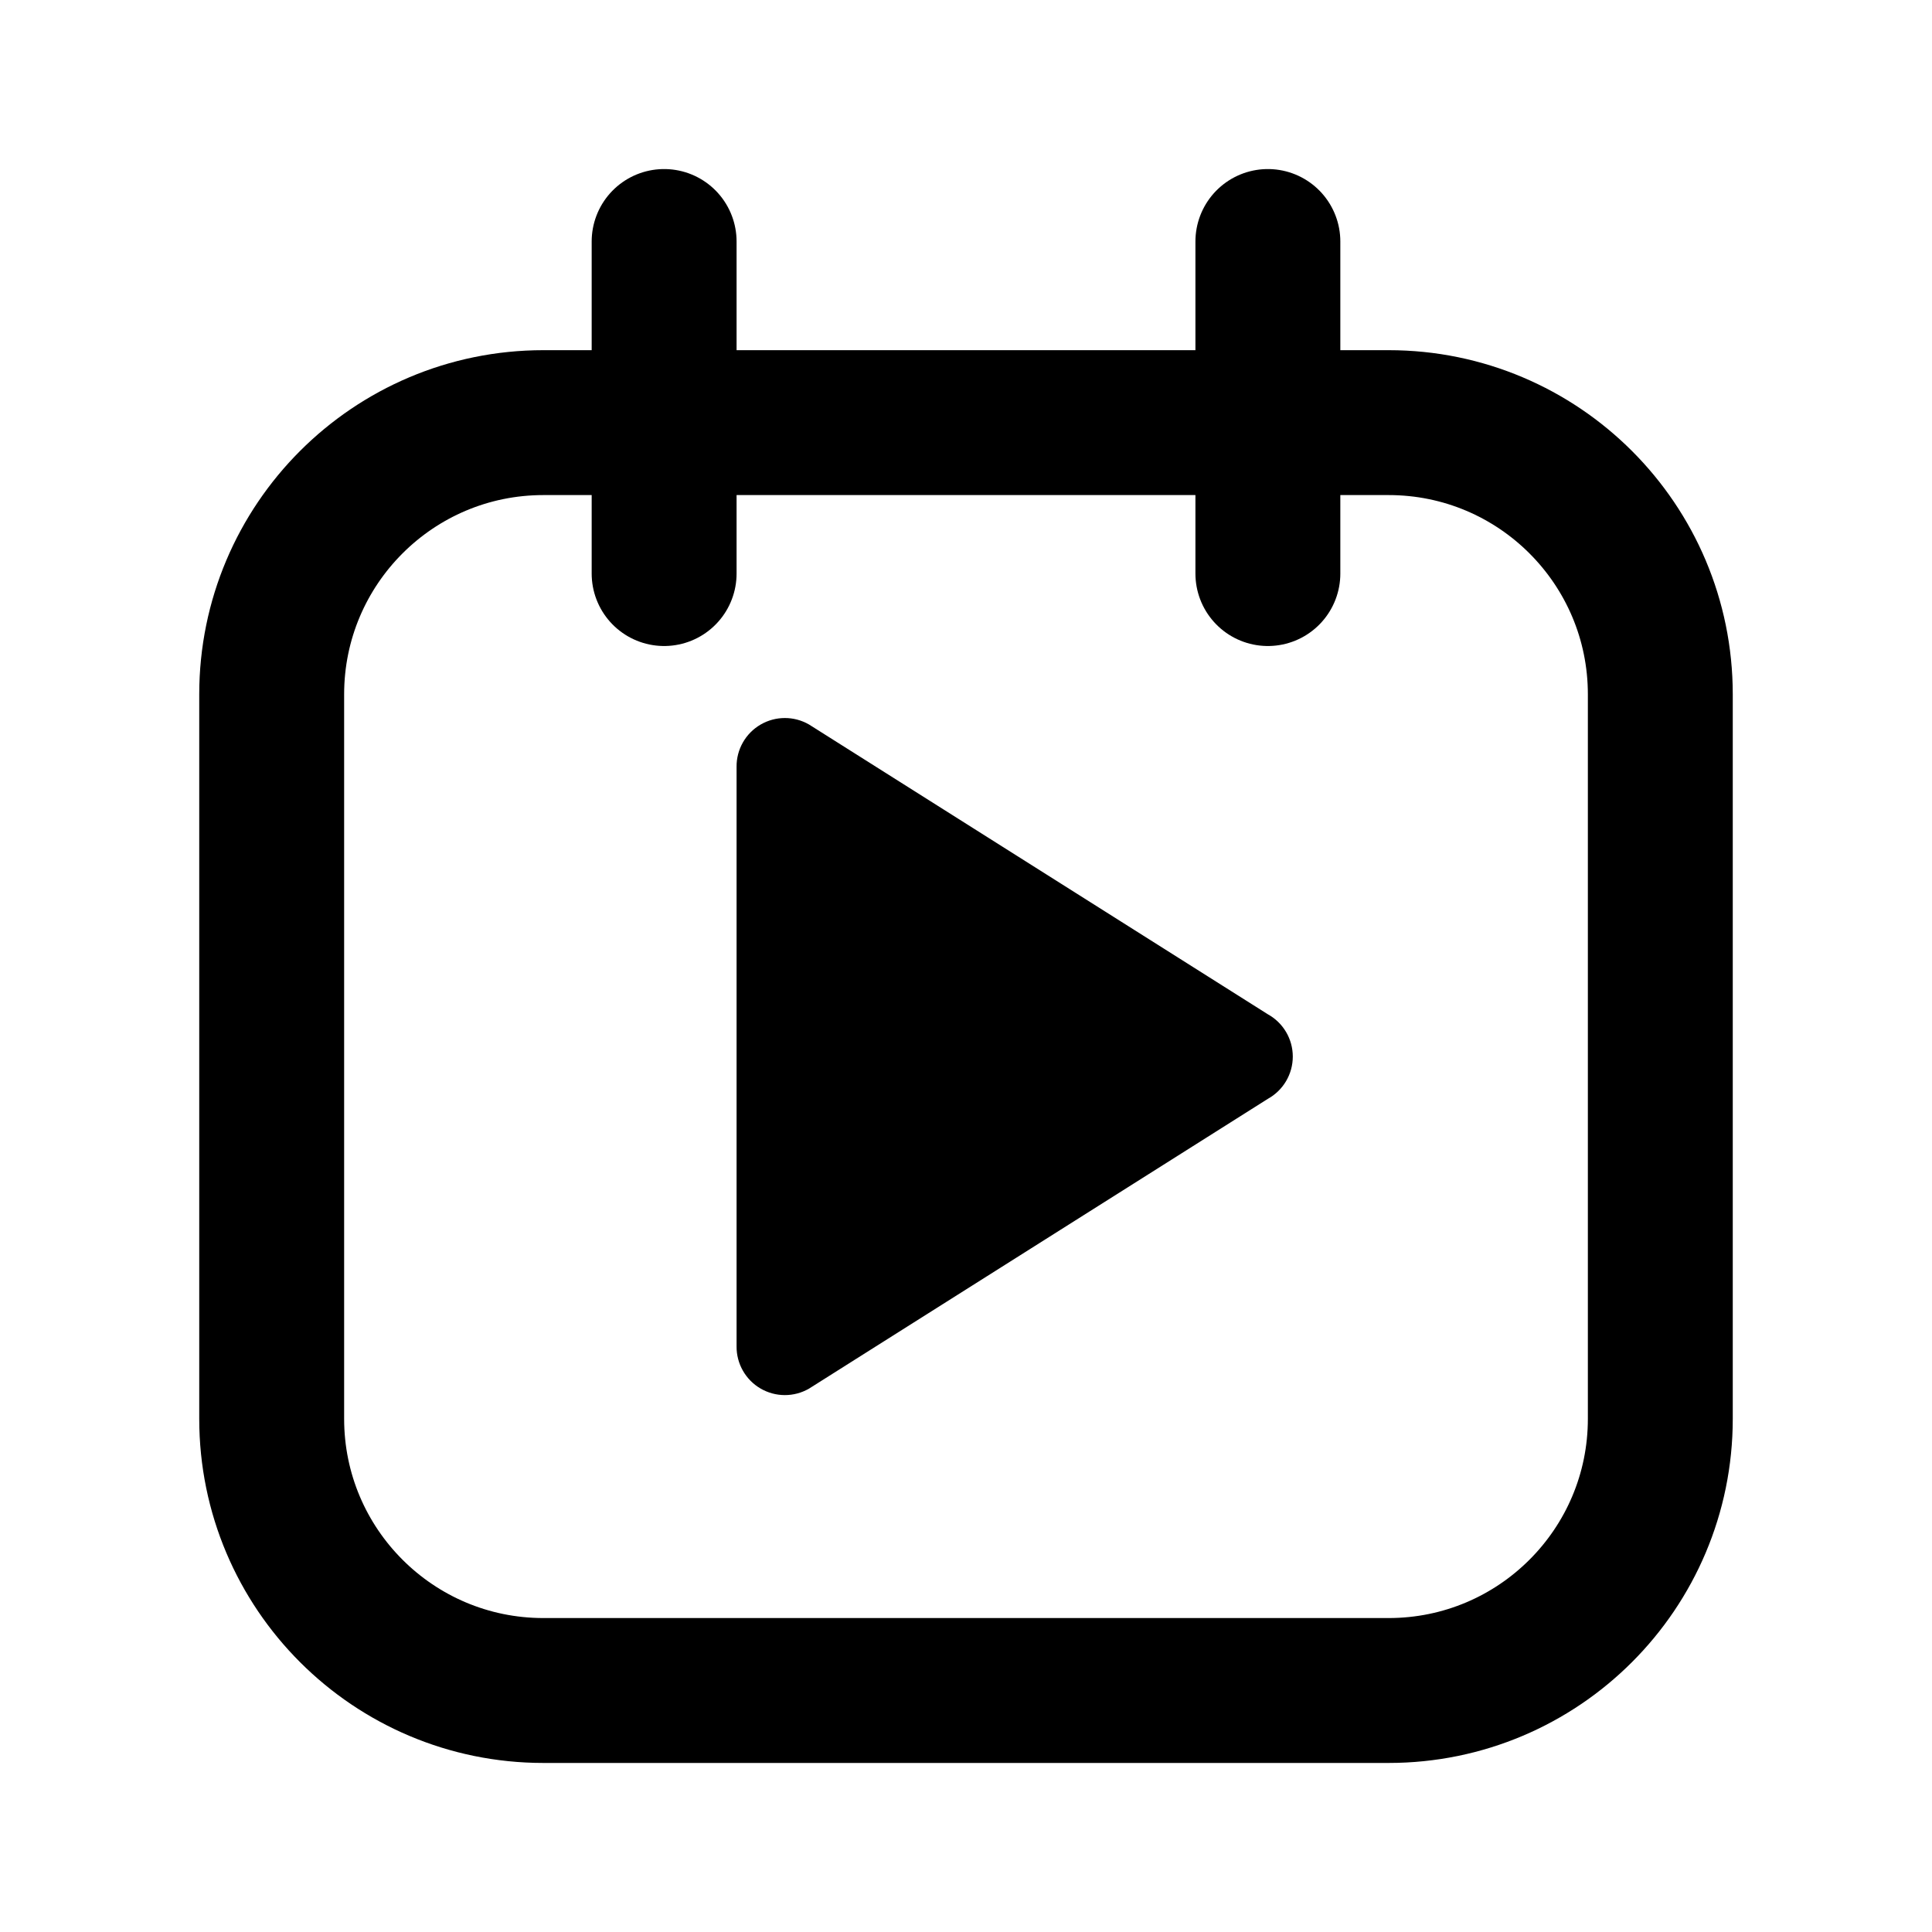
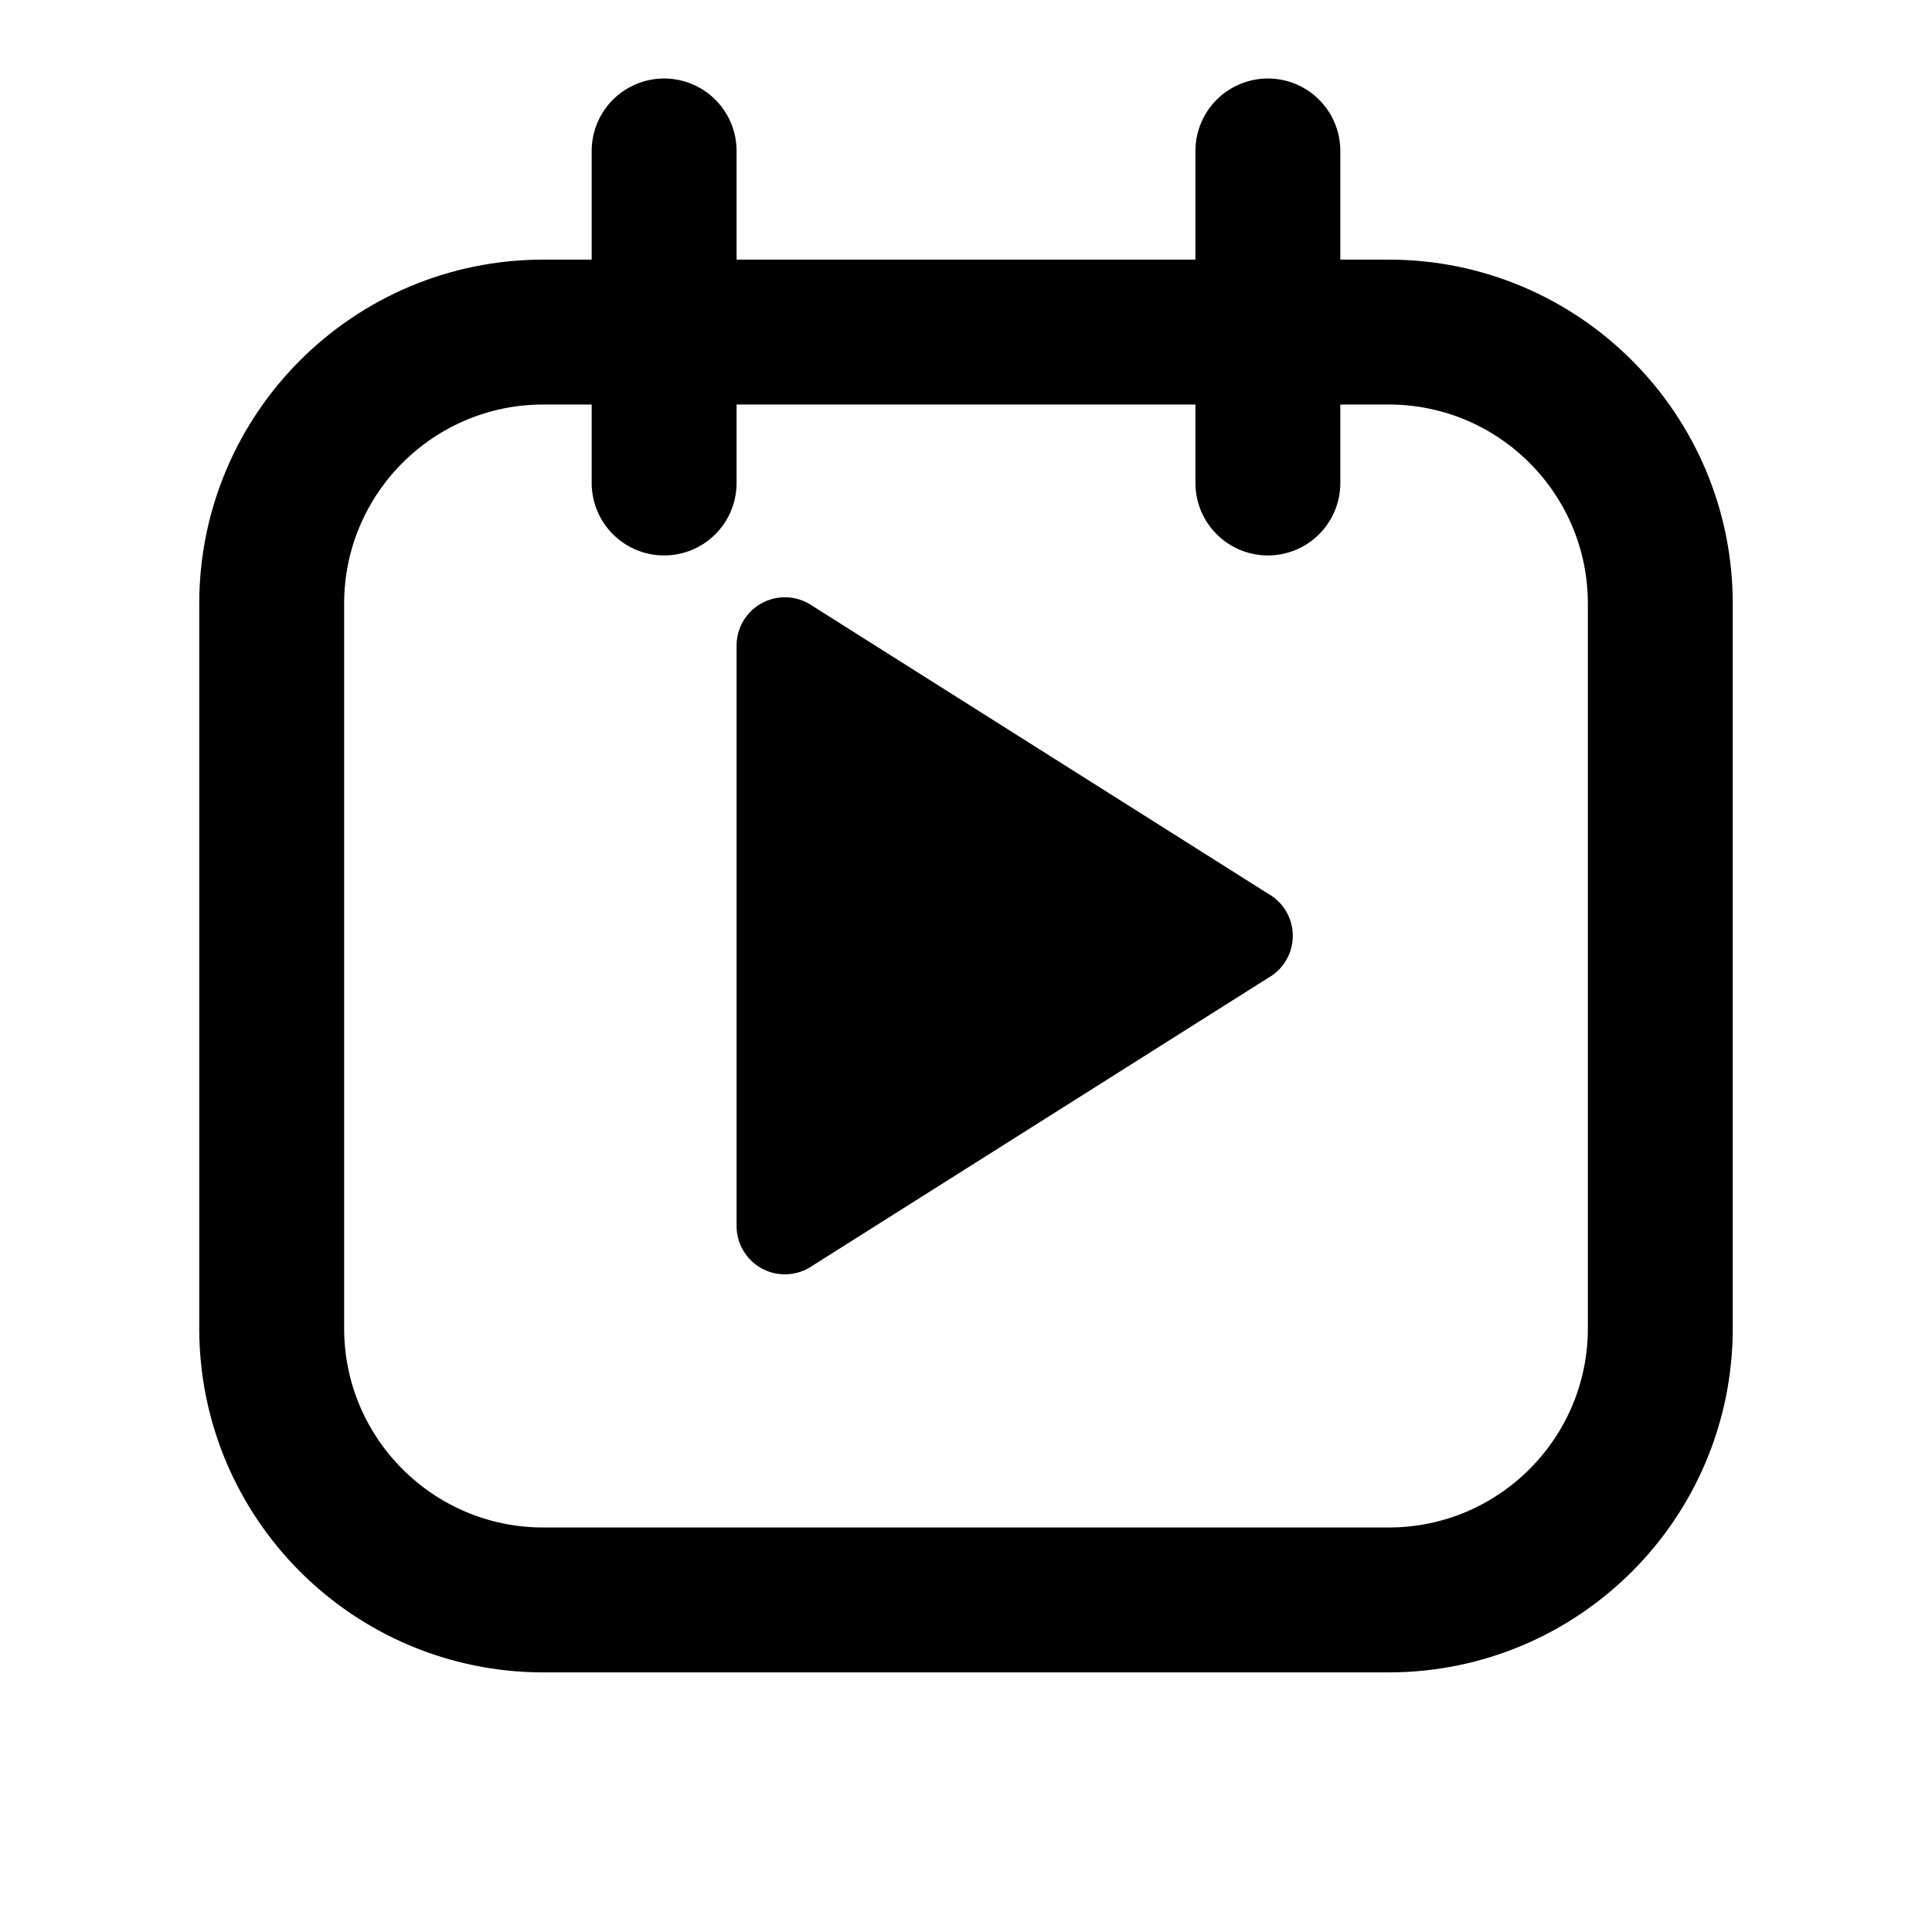
<svg xmlns="http://www.w3.org/2000/svg" viewBox="0 0 32 32" width="32" height="32">
-   <rect x="4.5" y="7" width="23" height="21" rx="4.5" fill="none" stroke="currentColor" stroke-width="2.4" />
-   <path d="M11 4v5.5M21 4v5.5" stroke="currentColor" stroke-width="2.4" stroke-linecap="round" />
-   <path d="M12.2 12.7v9.6a.8.8 0 0 0 1.2.7l7.6-4.8a.8.8 0 0 0 0-1.4l-7.6-4.8a.8.8 0 0 0-1.2.7Z" fill="currentColor" />
+   <rect x="4.5" y="5.5" width="23" height="21" rx="4.5" fill="none" stroke="currentColor" stroke-width="2.4" />
+   <path d="M11 2.5v5.5M21 2.5v5.5" stroke="currentColor" stroke-width="2.4" stroke-linecap="round" />
+   <path d="M12.2 10.7v9.6a.8.8 0 0 0 1.2.7l7.6-4.8a.8.8 0 0 0 0-1.4l-7.6-4.8a.8.8 0 0 0-1.2.7Z" fill="currentColor" />
</svg>
